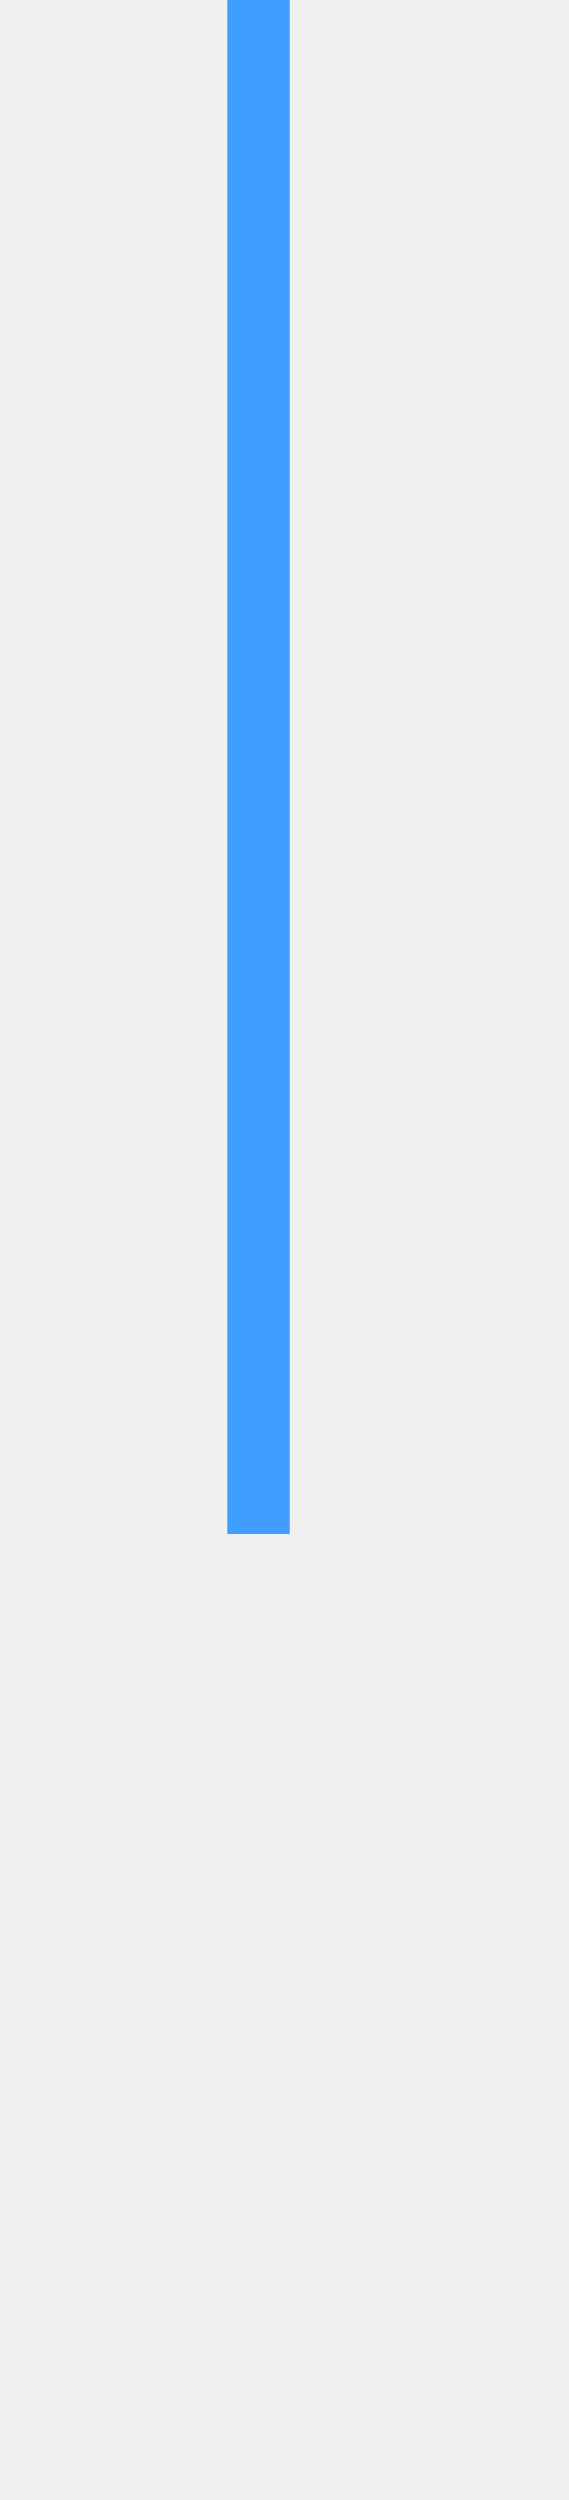
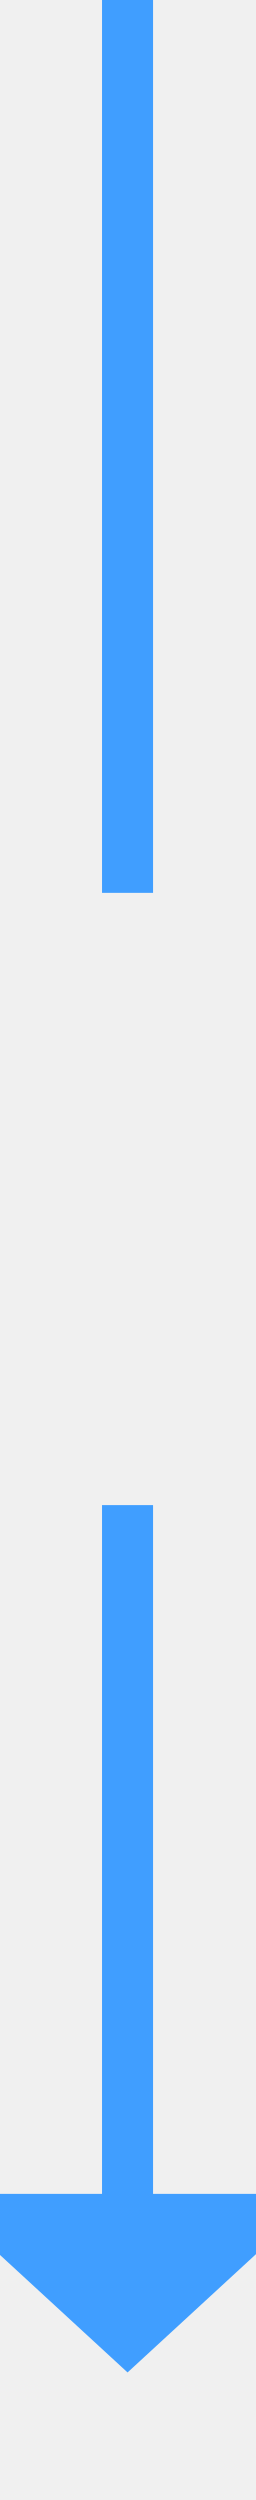
- <svg xmlns="http://www.w3.org/2000/svg" version="1.1" width="10px" height="44px" preserveAspectRatio="xMidYMin meet" viewBox="517 566  8 44">
+ <svg xmlns="http://www.w3.org/2000/svg" version="1.1" width="10px" height="98px" preserveAspectRatio="xMidYMin meet" viewBox="516 907  8 98">
  <defs>
-     <mask fill="white" id="clip494">
-       <path d="M 492 593  L 548 593  L 548 617  L 492 617  Z M 492 566  L 548 566  L 548 655  L 492 655  Z " fill-rule="evenodd" />
+     <mask fill="white" id="clip151">
+       <path d="M 492 942  L 548 942  L 548 966  L 492 966  Z M 492 907  L 548 907  L 548 1010  L 492 1010  Z " fill-rule="evenodd" />
    </mask>
  </defs>
-   <path d="M 521 566  L 521 604.5  A 0.5 0.5 0 0 1 520.5 605 A 0.5 0.5 0 0 0 520 605.5 L 520 639  " stroke-width="2" stroke="#409eff" fill="none" mask="url(#clip494)" />
-   <path d="M 512.4 638  L 520 645  L 527.6 638  L 512.4 638  Z " fill-rule="nonzero" fill="#409eff" stroke="none" mask="url(#clip494)" />
+   <path d="M 520 942  L 520 907  M 520 966  L 520 994  " stroke-width="2" stroke="#409eff" fill="none" />
+   <path d="M 512.4 993  L 520 1000  L 527.6 993  L 512.4 993  Z " fill-rule="nonzero" fill="#409eff" stroke="none" mask="url(#clip151)" />
</svg>
